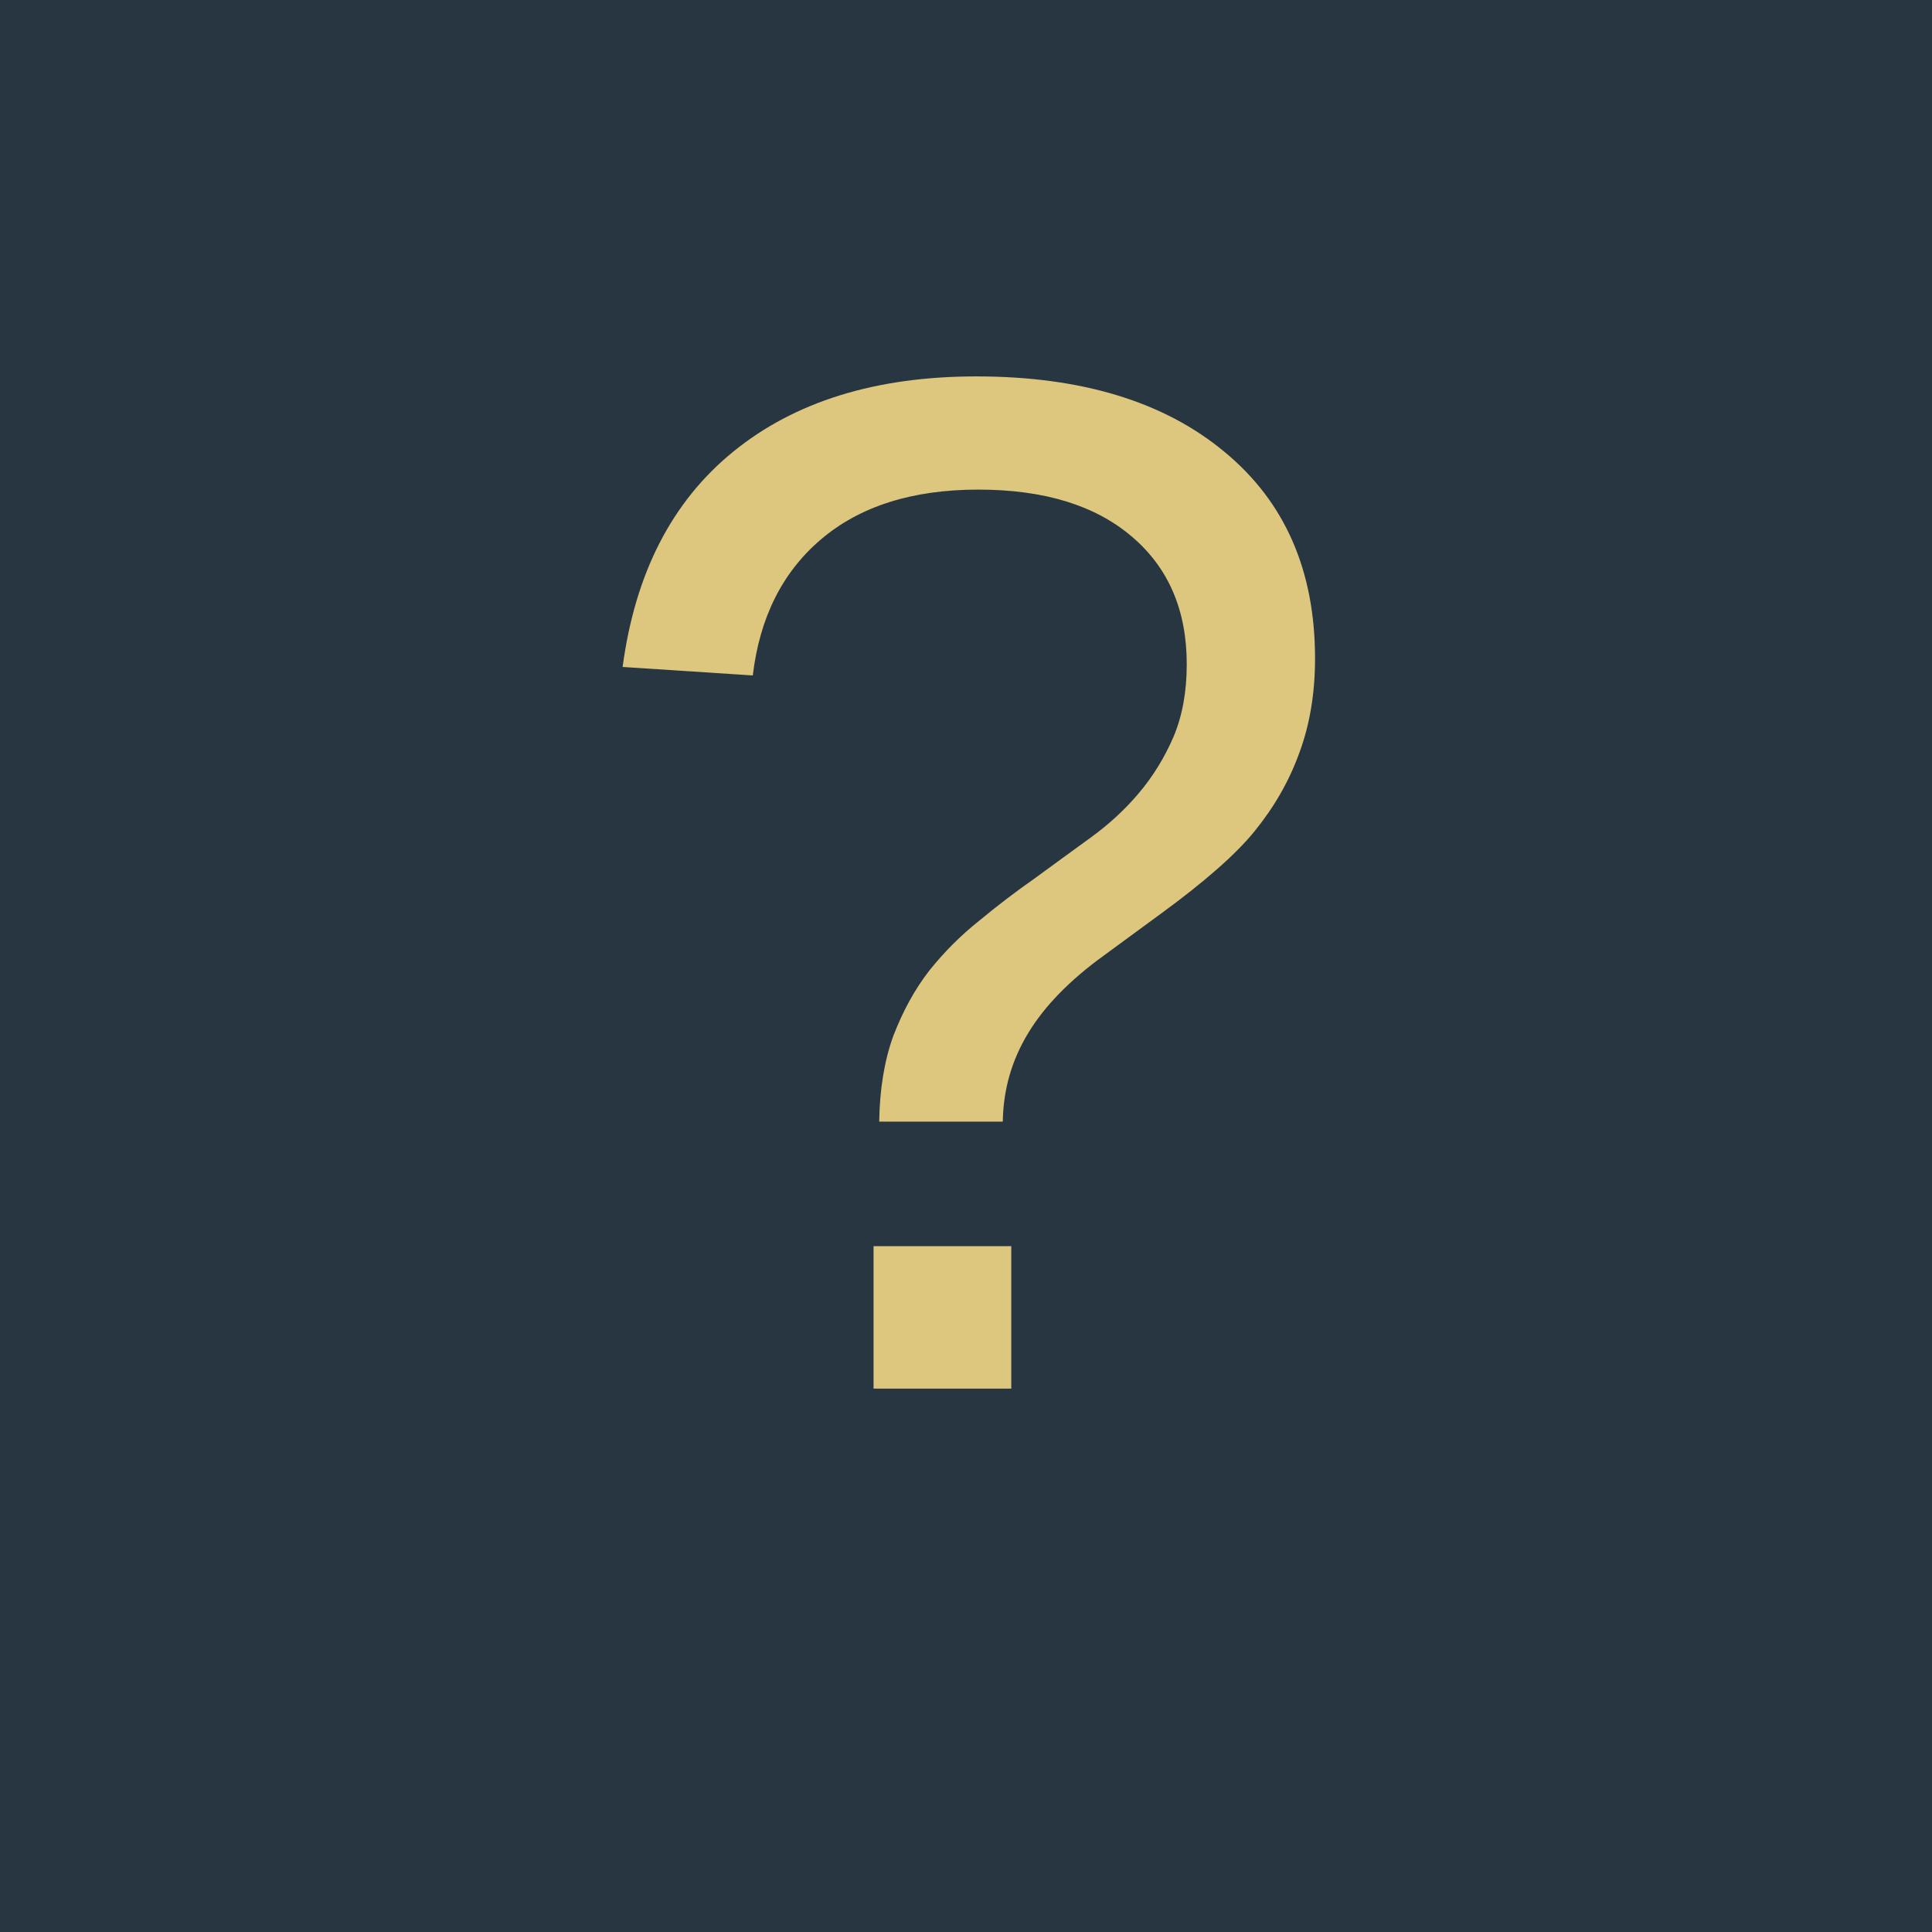
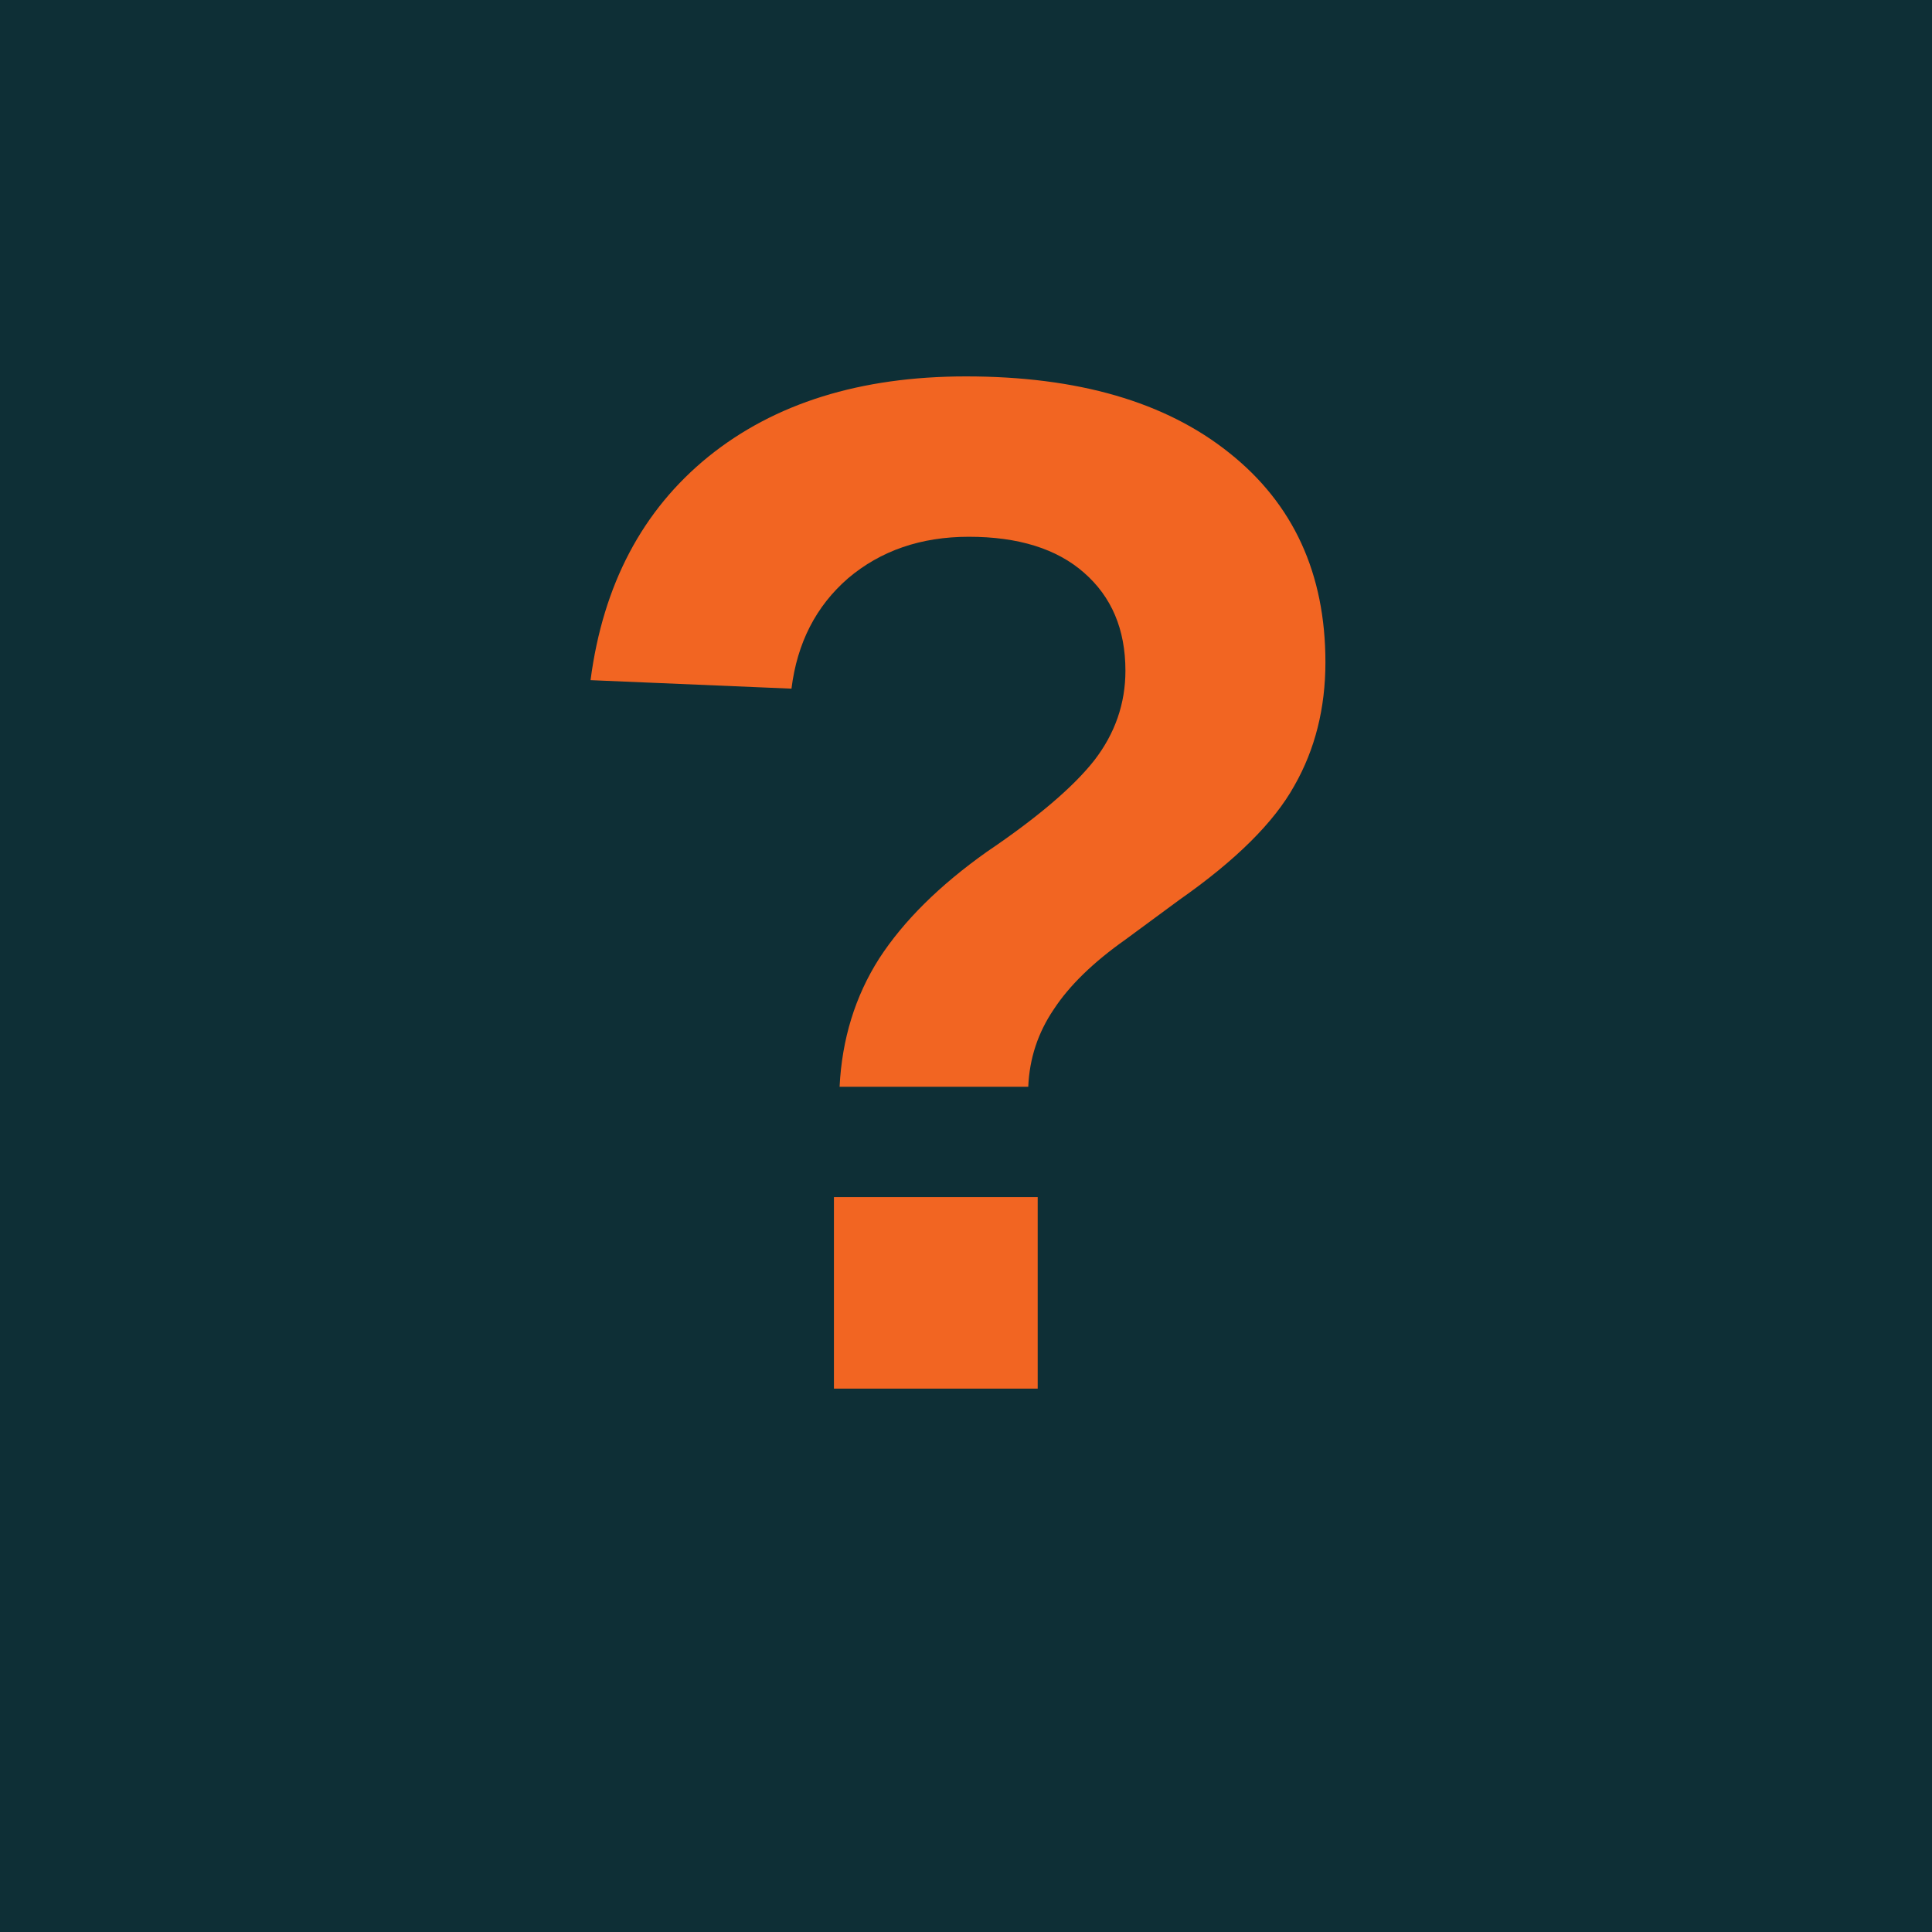
<svg xmlns="http://www.w3.org/2000/svg" viewBox="0 0 32 32">
-   <rect width="32" height="32" fill="#283641" />
-   <text x="16" y="23" text-anchor="middle" fill="#ddc67e" font-size="24" font-family="Arial">?</text>
+   <rect width="32" height="32" fill="#0e2f36" />
+   <text x="16" y="23" text-anchor="middle" fill="#f26522" font-size="24" font-family="Arial" font-weight="bold">?</text>
</svg>
